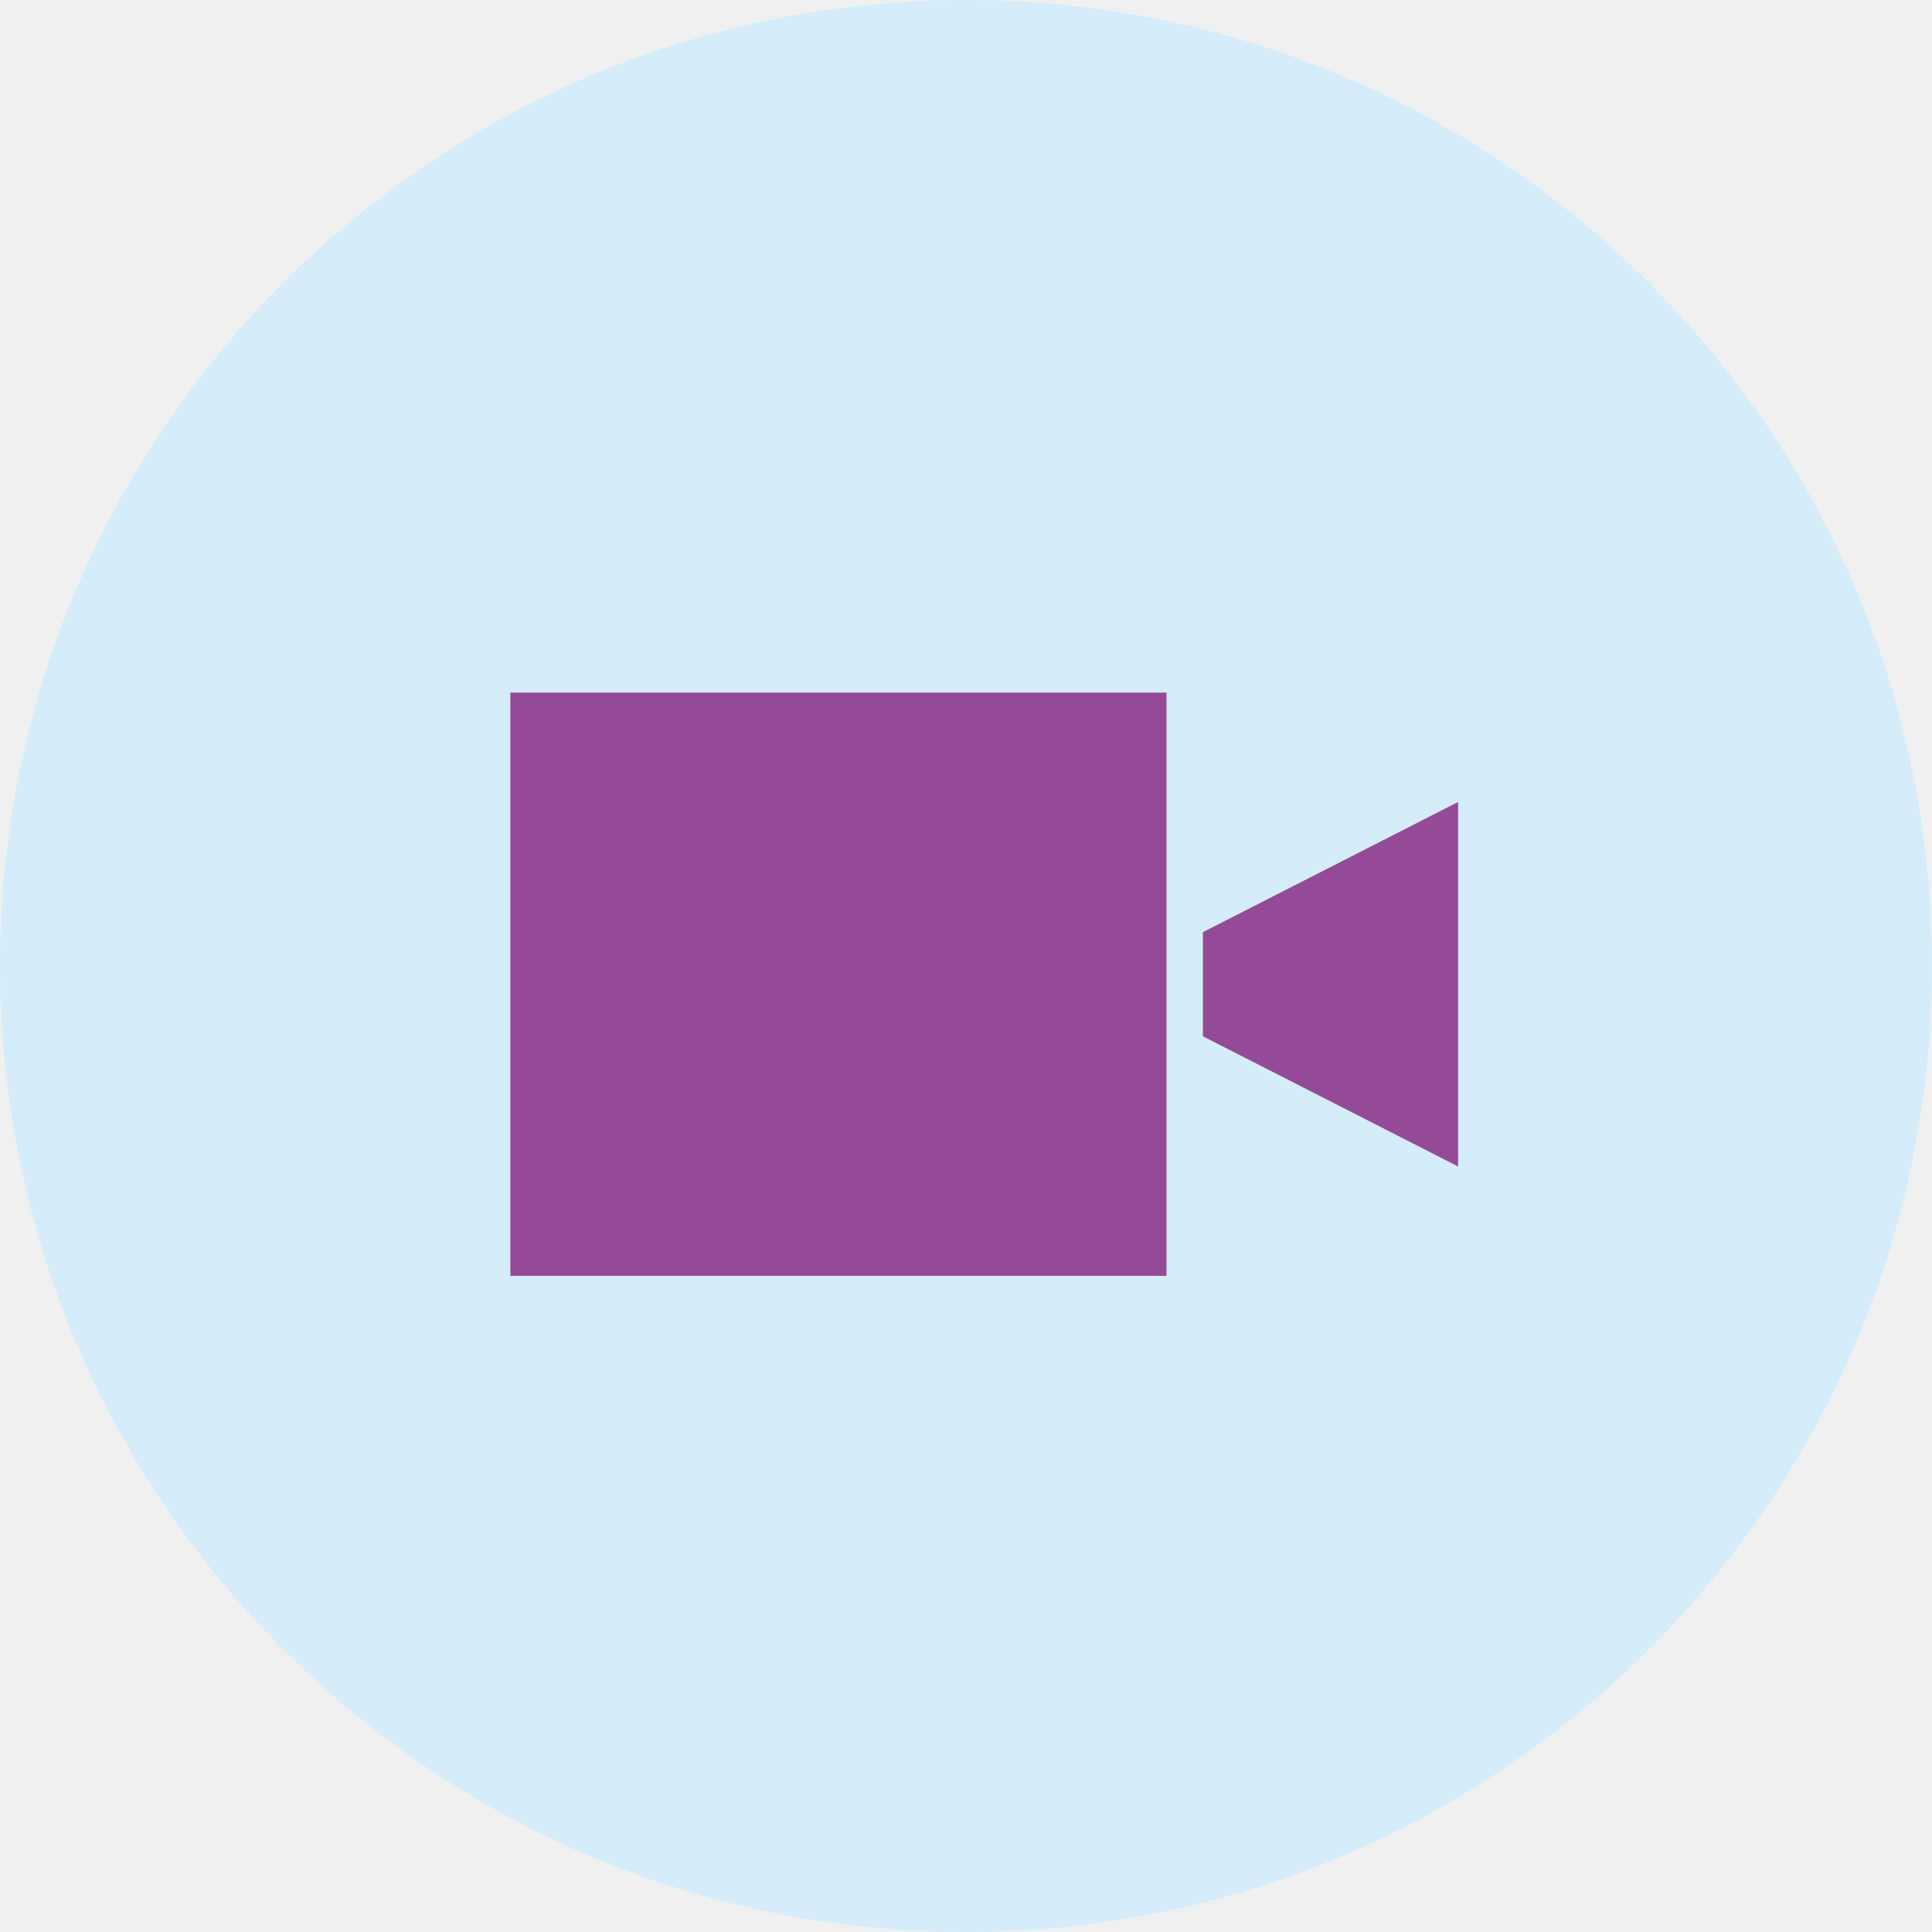
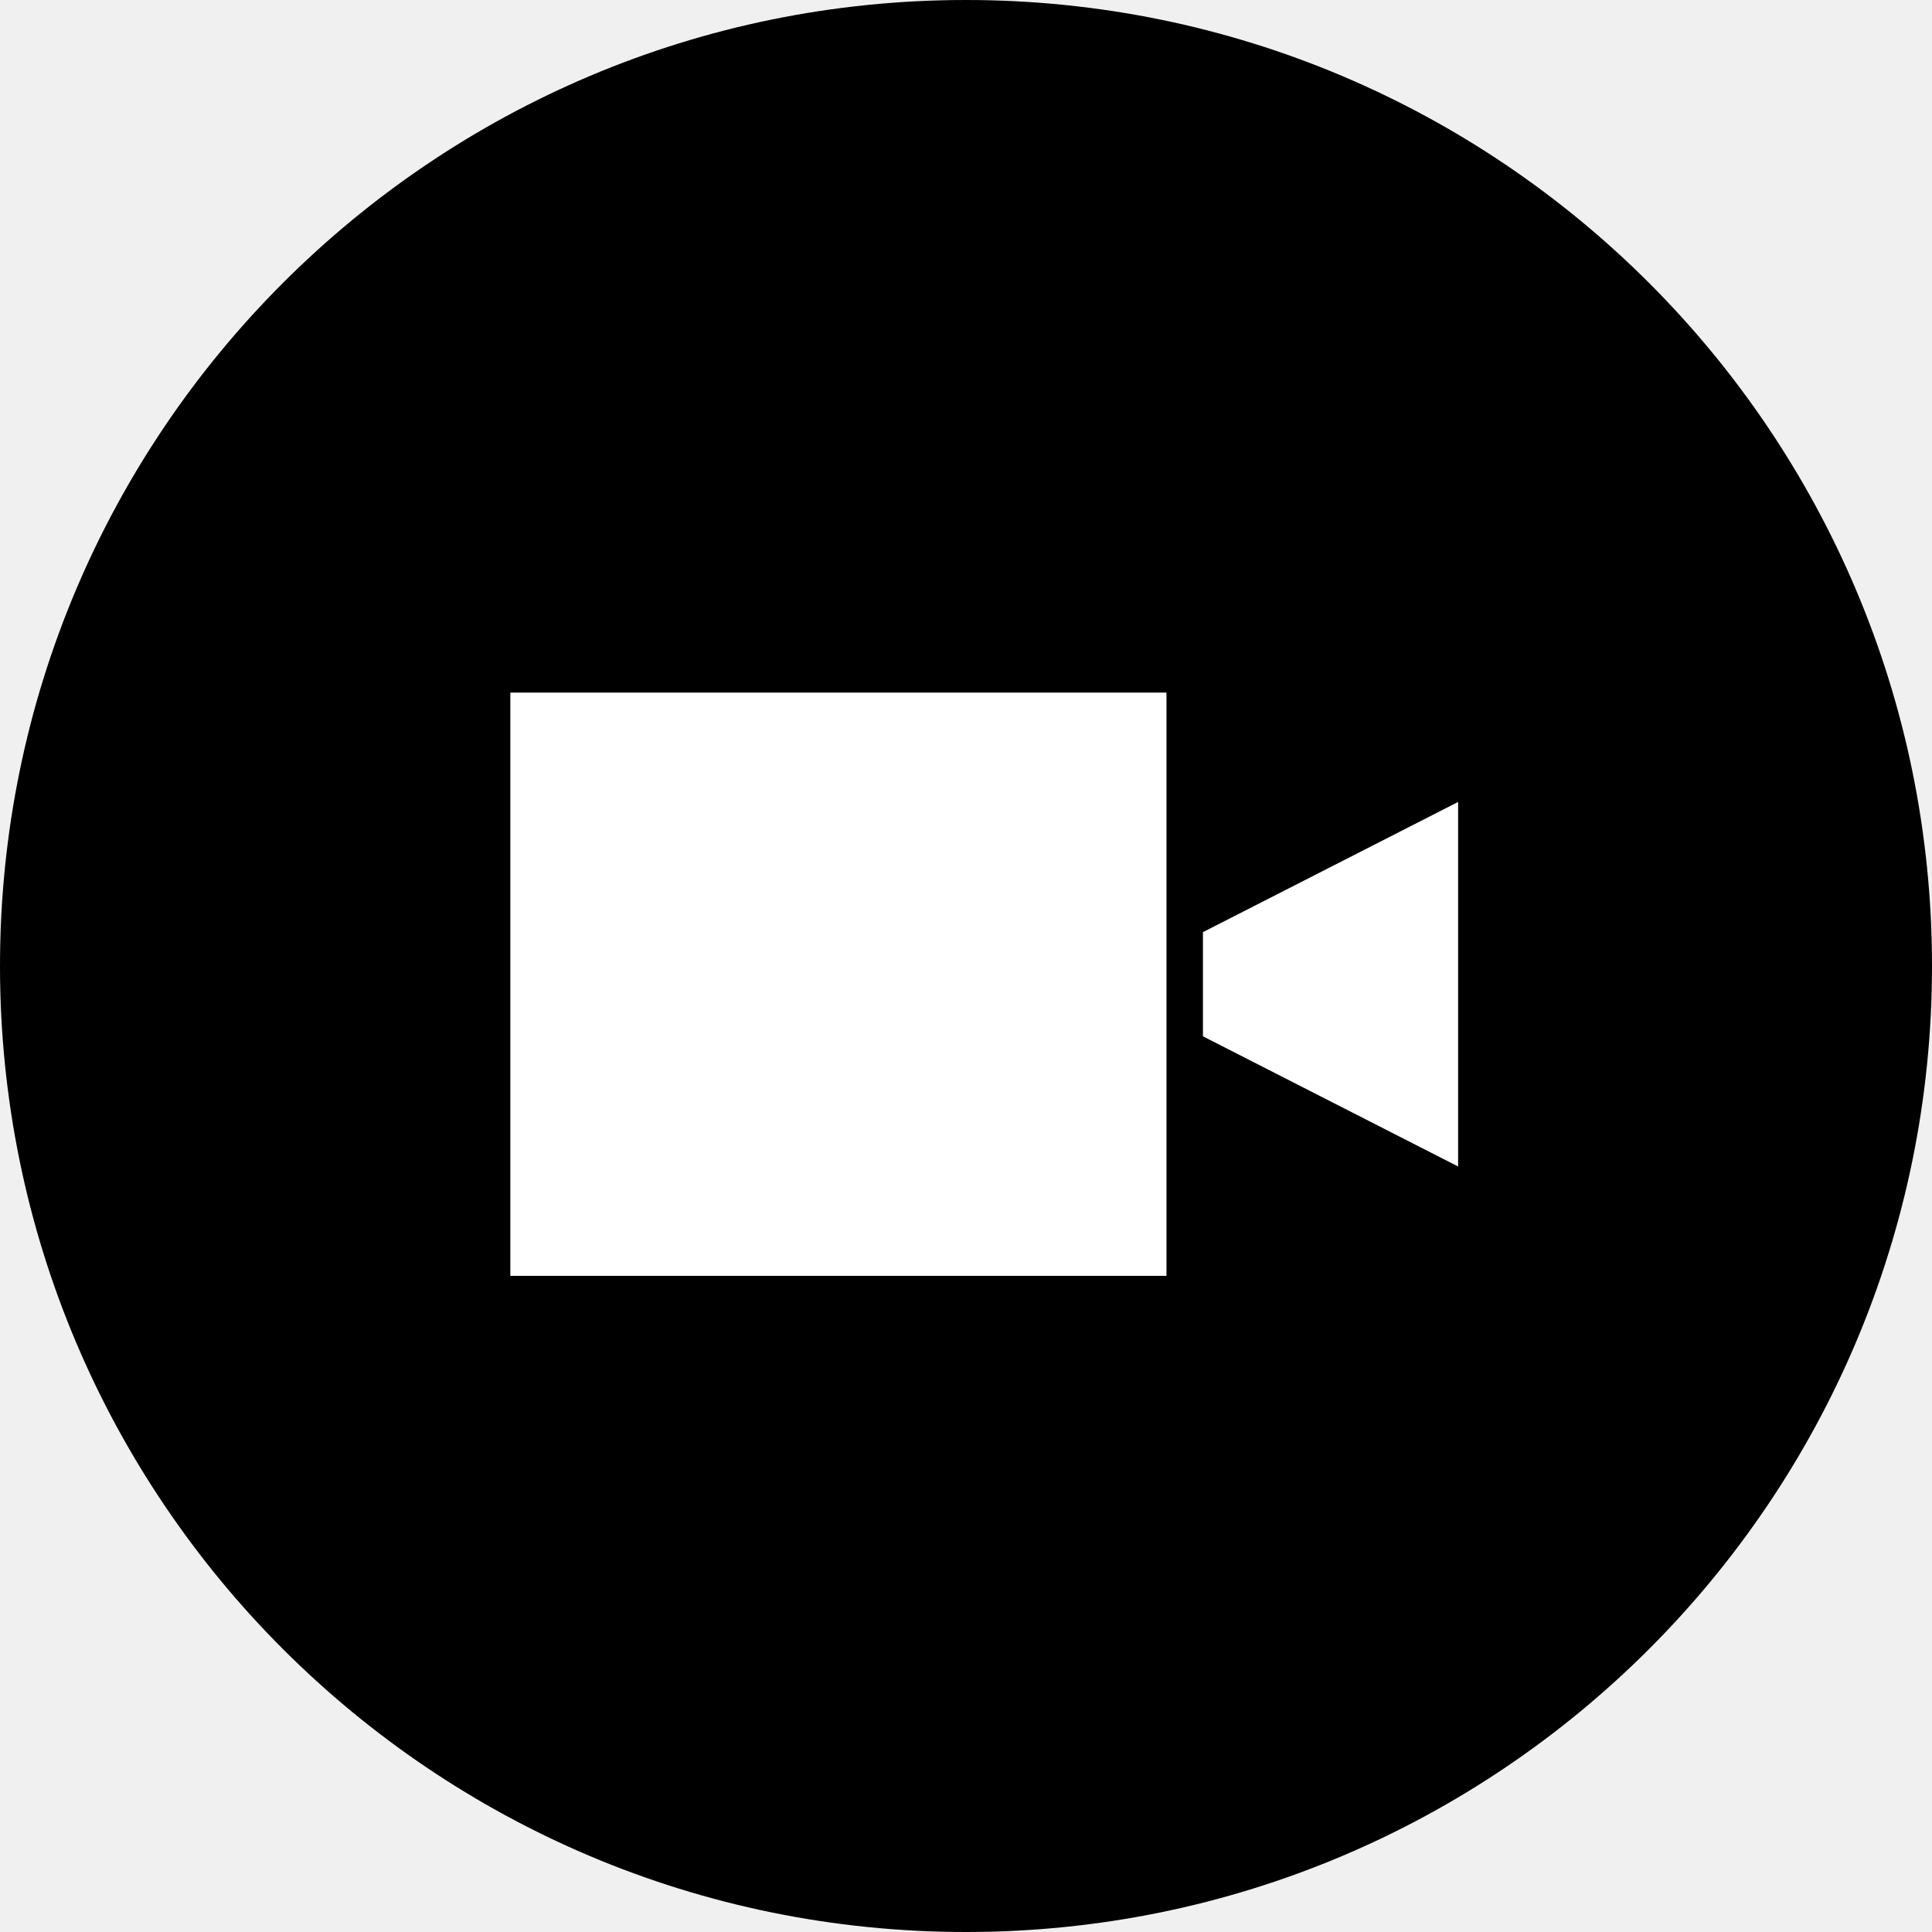
<svg xmlns="http://www.w3.org/2000/svg" width="53px" height="53px" viewBox="0 0 53 53" version="1.1">
  <defs />
  <g id="QR-Code-Scan" stroke="none" stroke-width="1" fill="none" fill-rule="evenodd">
    <g id="Group-4-Copy" transform="translate(-482, -218)">
      <g id="webcam" transform="translate(482, 218)">
-         <circle id="Oval" fill="#D5ECFA" cx="26.5" cy="26.5" r="26.5" />
-         <g id="Group" transform="translate(14, 19)" fill="#954a97">
+         <circle id="Oval" fill="#000" cx="26.5" cy="26.5" r="26.5" />
+         <g id="Group" transform="translate(14, 19)" fill="#fff">
          <rect id="Rectangle" x="0" y="0" width="18" height="16" />
          <polygon id="Triangle" points="19 6.571 26 3 26 13 19 9.429" />
        </g>
      </g>
    </g>
  </g>
</svg>
